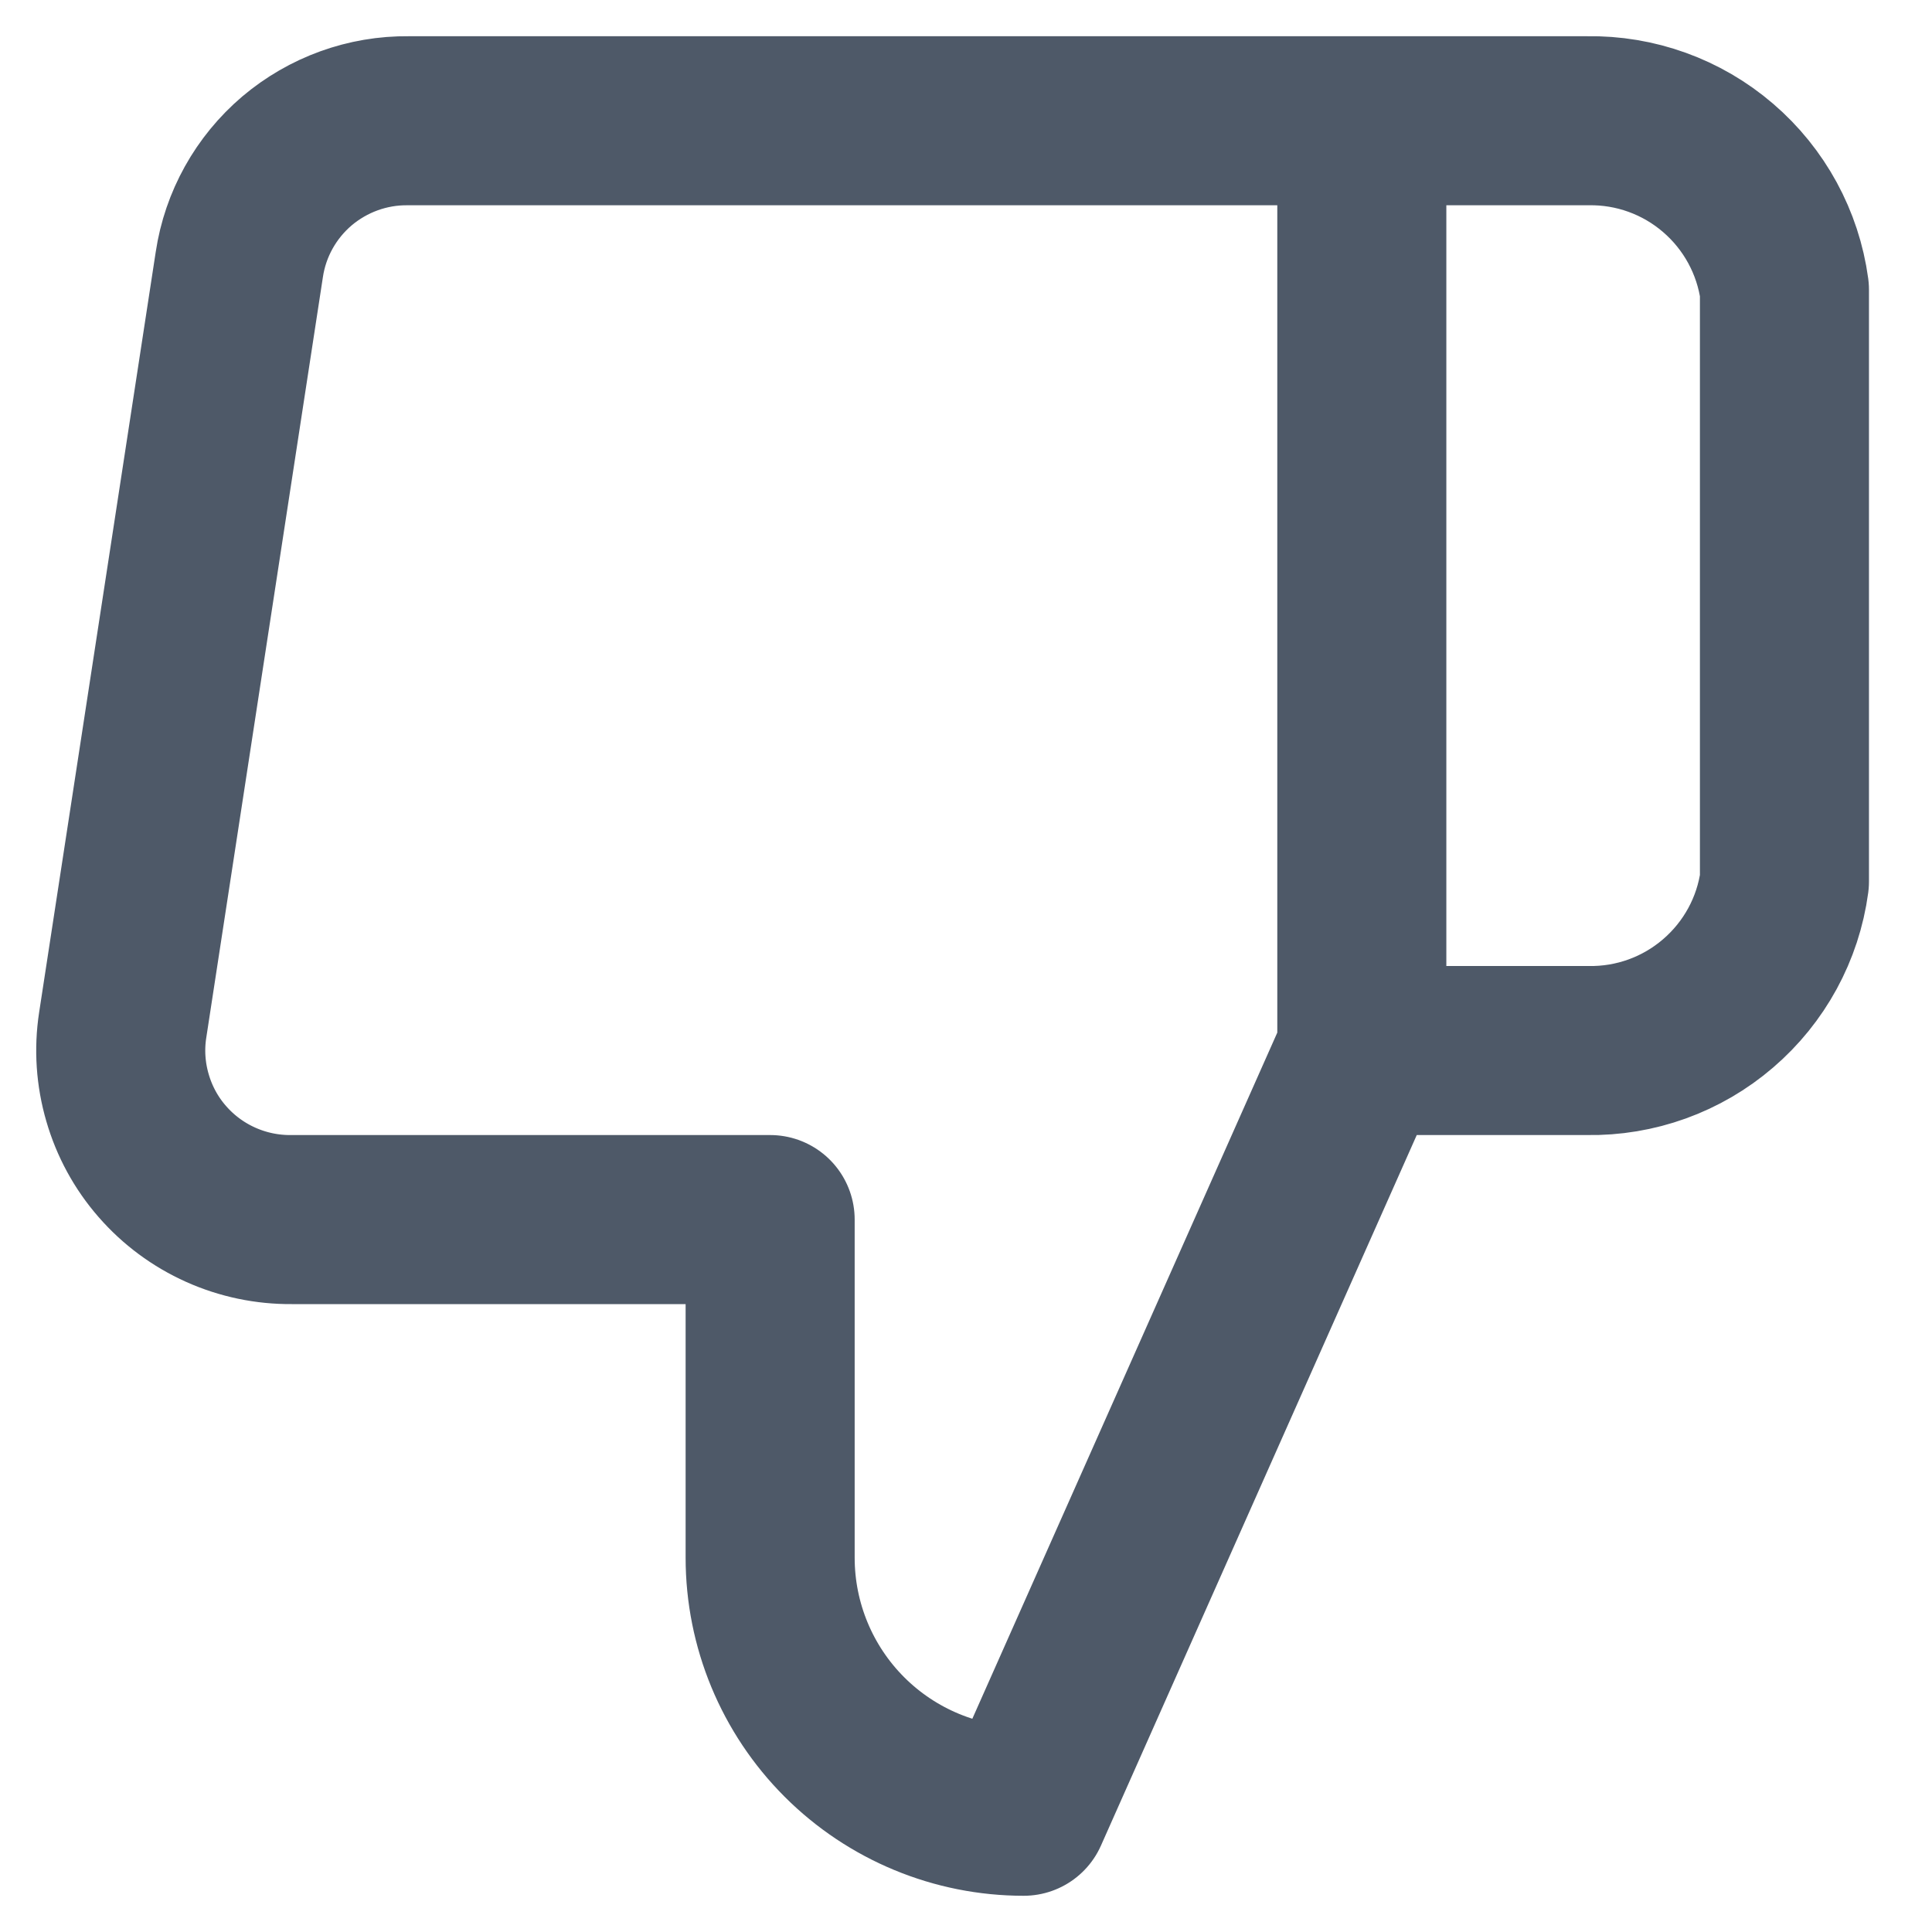
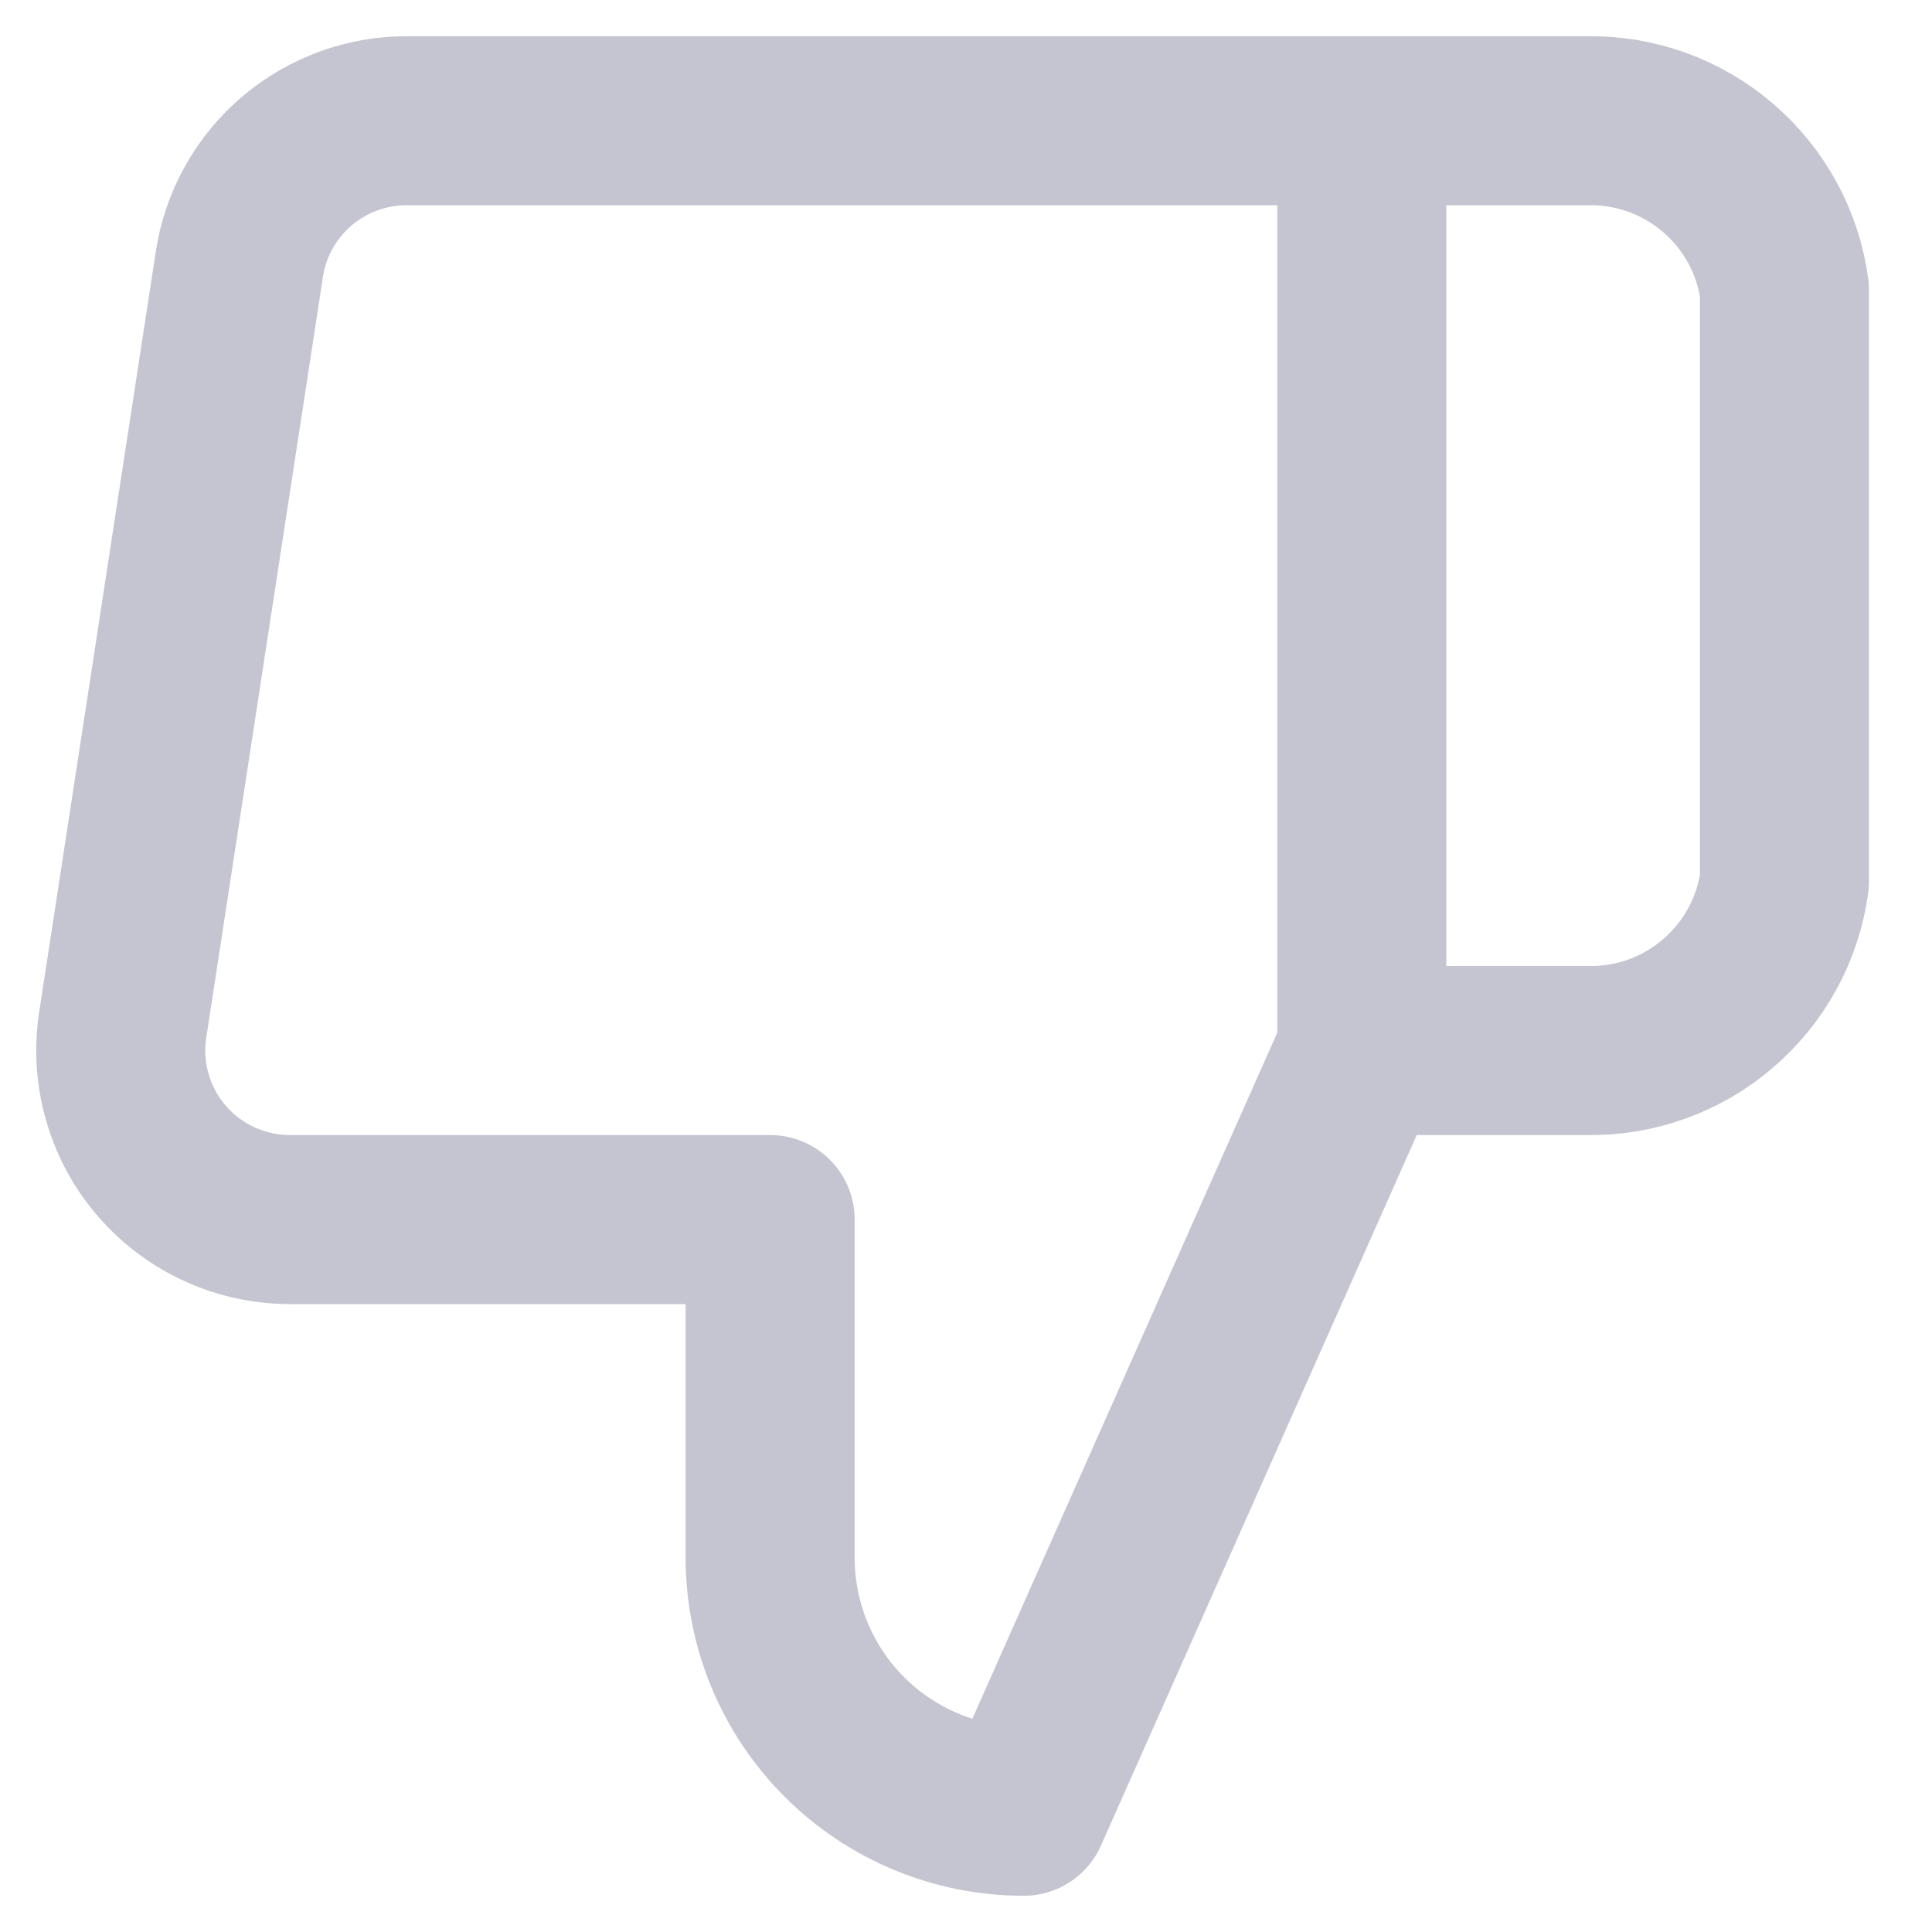
<svg xmlns="http://www.w3.org/2000/svg" width="16" height="16" viewBox="0 0 16 16" fill="none">
-   <path d="M11.278 8.7L8.478 15C7.921 15 7.387 14.779 6.993 14.385C6.599 13.991 6.378 13.457 6.378 12.9V10.1H2.416C2.213 10.102 2.012 10.06 1.827 9.977C1.642 9.894 1.477 9.772 1.344 9.619C1.21 9.466 1.112 9.285 1.056 9.091C0.999 8.896 0.985 8.691 1.016 8.49L1.982 2.19C2.032 1.856 2.202 1.552 2.459 1.333C2.717 1.115 3.044 0.996 3.382 1H11.278M11.278 8.7V1M11.278 8.7H13.147C13.543 8.707 13.928 8.568 14.228 8.31C14.529 8.052 14.725 7.693 14.778 7.3V2.4C14.725 2.008 14.529 1.648 14.228 1.39C13.928 1.132 13.543 0.993 13.147 1H11.278" stroke="#4E5968" stroke-width="1.4" stroke-linecap="round" stroke-linejoin="round" />
+   <path d="M11.278 8.7L8.478 15C7.921 15 7.387 14.779 6.993 14.385C6.599 13.991 6.378 13.457 6.378 12.9V10.1H2.416C2.213 10.102 2.012 10.06 1.827 9.977C1.642 9.894 1.477 9.772 1.344 9.619C1.21 9.466 1.112 9.285 1.056 9.091C0.999 8.896 0.985 8.691 1.016 8.49L1.982 2.19C2.032 1.856 2.202 1.552 2.459 1.333C2.717 1.115 3.044 0.996 3.382 1H11.278M11.278 8.7V1M11.278 8.7H13.147C13.543 8.707 13.928 8.568 14.228 8.31C14.529 8.052 14.725 7.693 14.778 7.3V2.4C14.725 2.008 14.529 1.648 14.228 1.39C13.928 1.132 13.543 0.993 13.147 1H11.278" stroke="#C5C5D1" stroke-width="1.4" stroke-linecap="round" stroke-linejoin="round" />
</svg>
